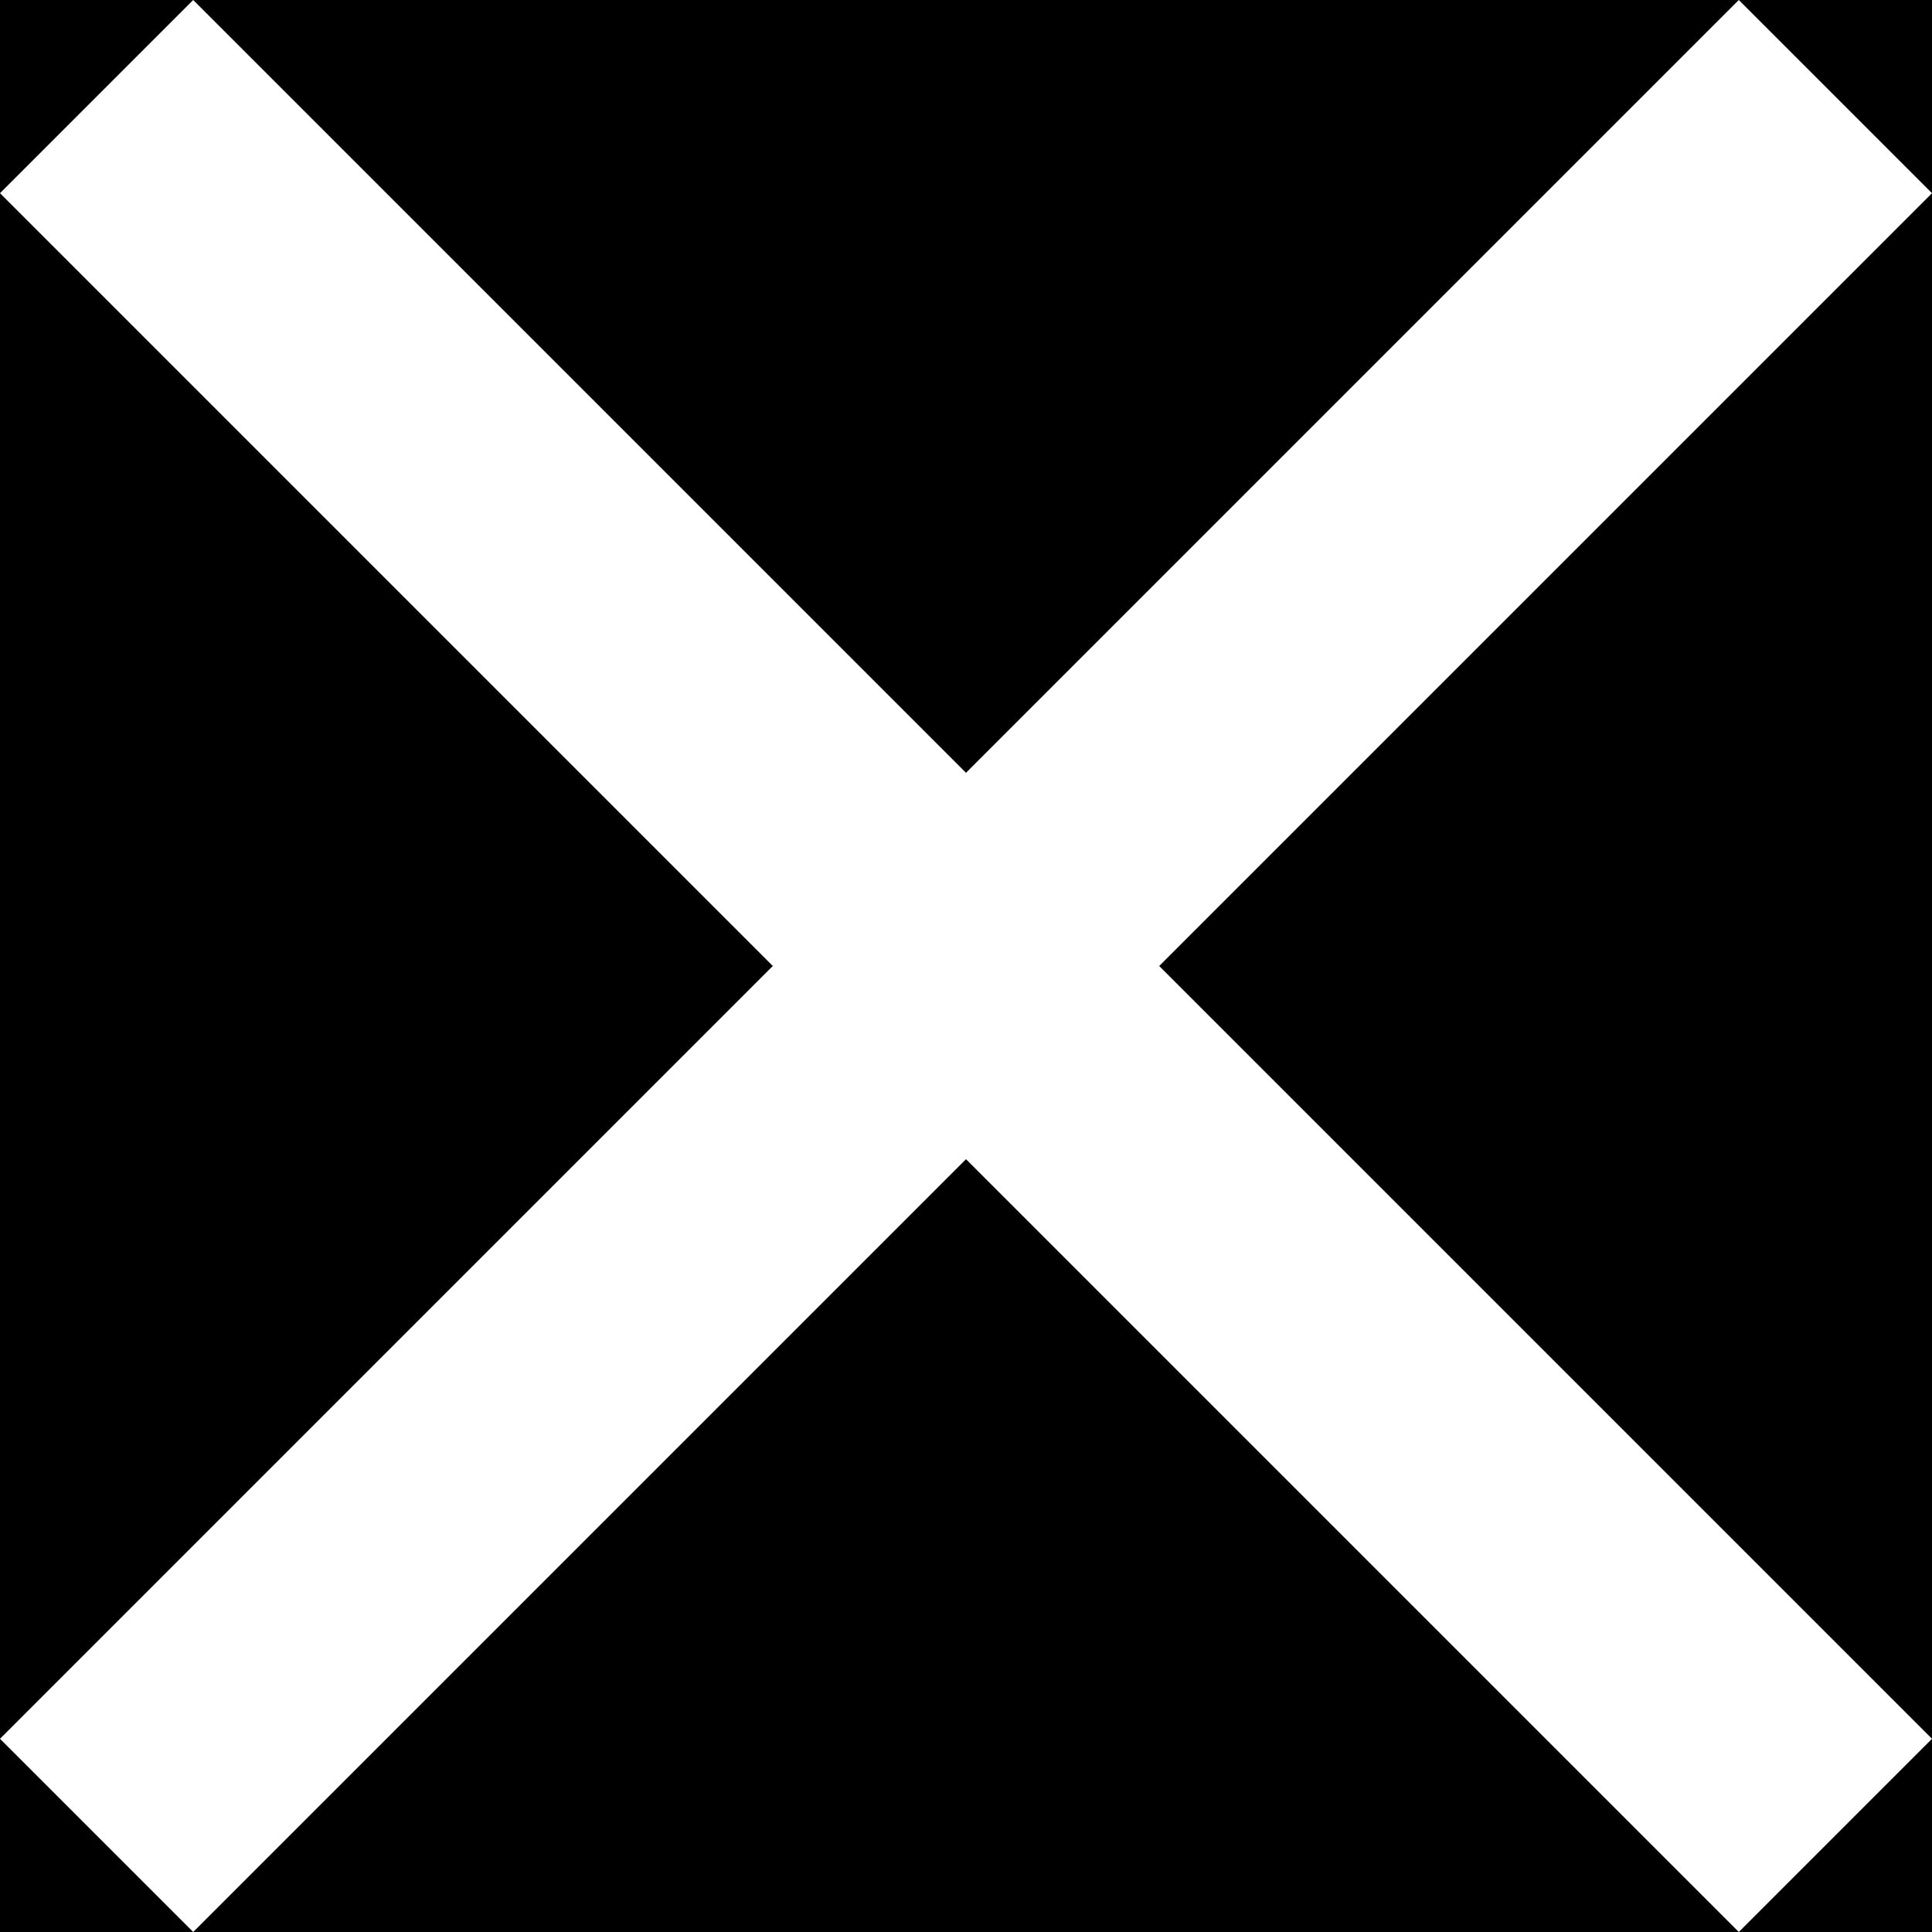
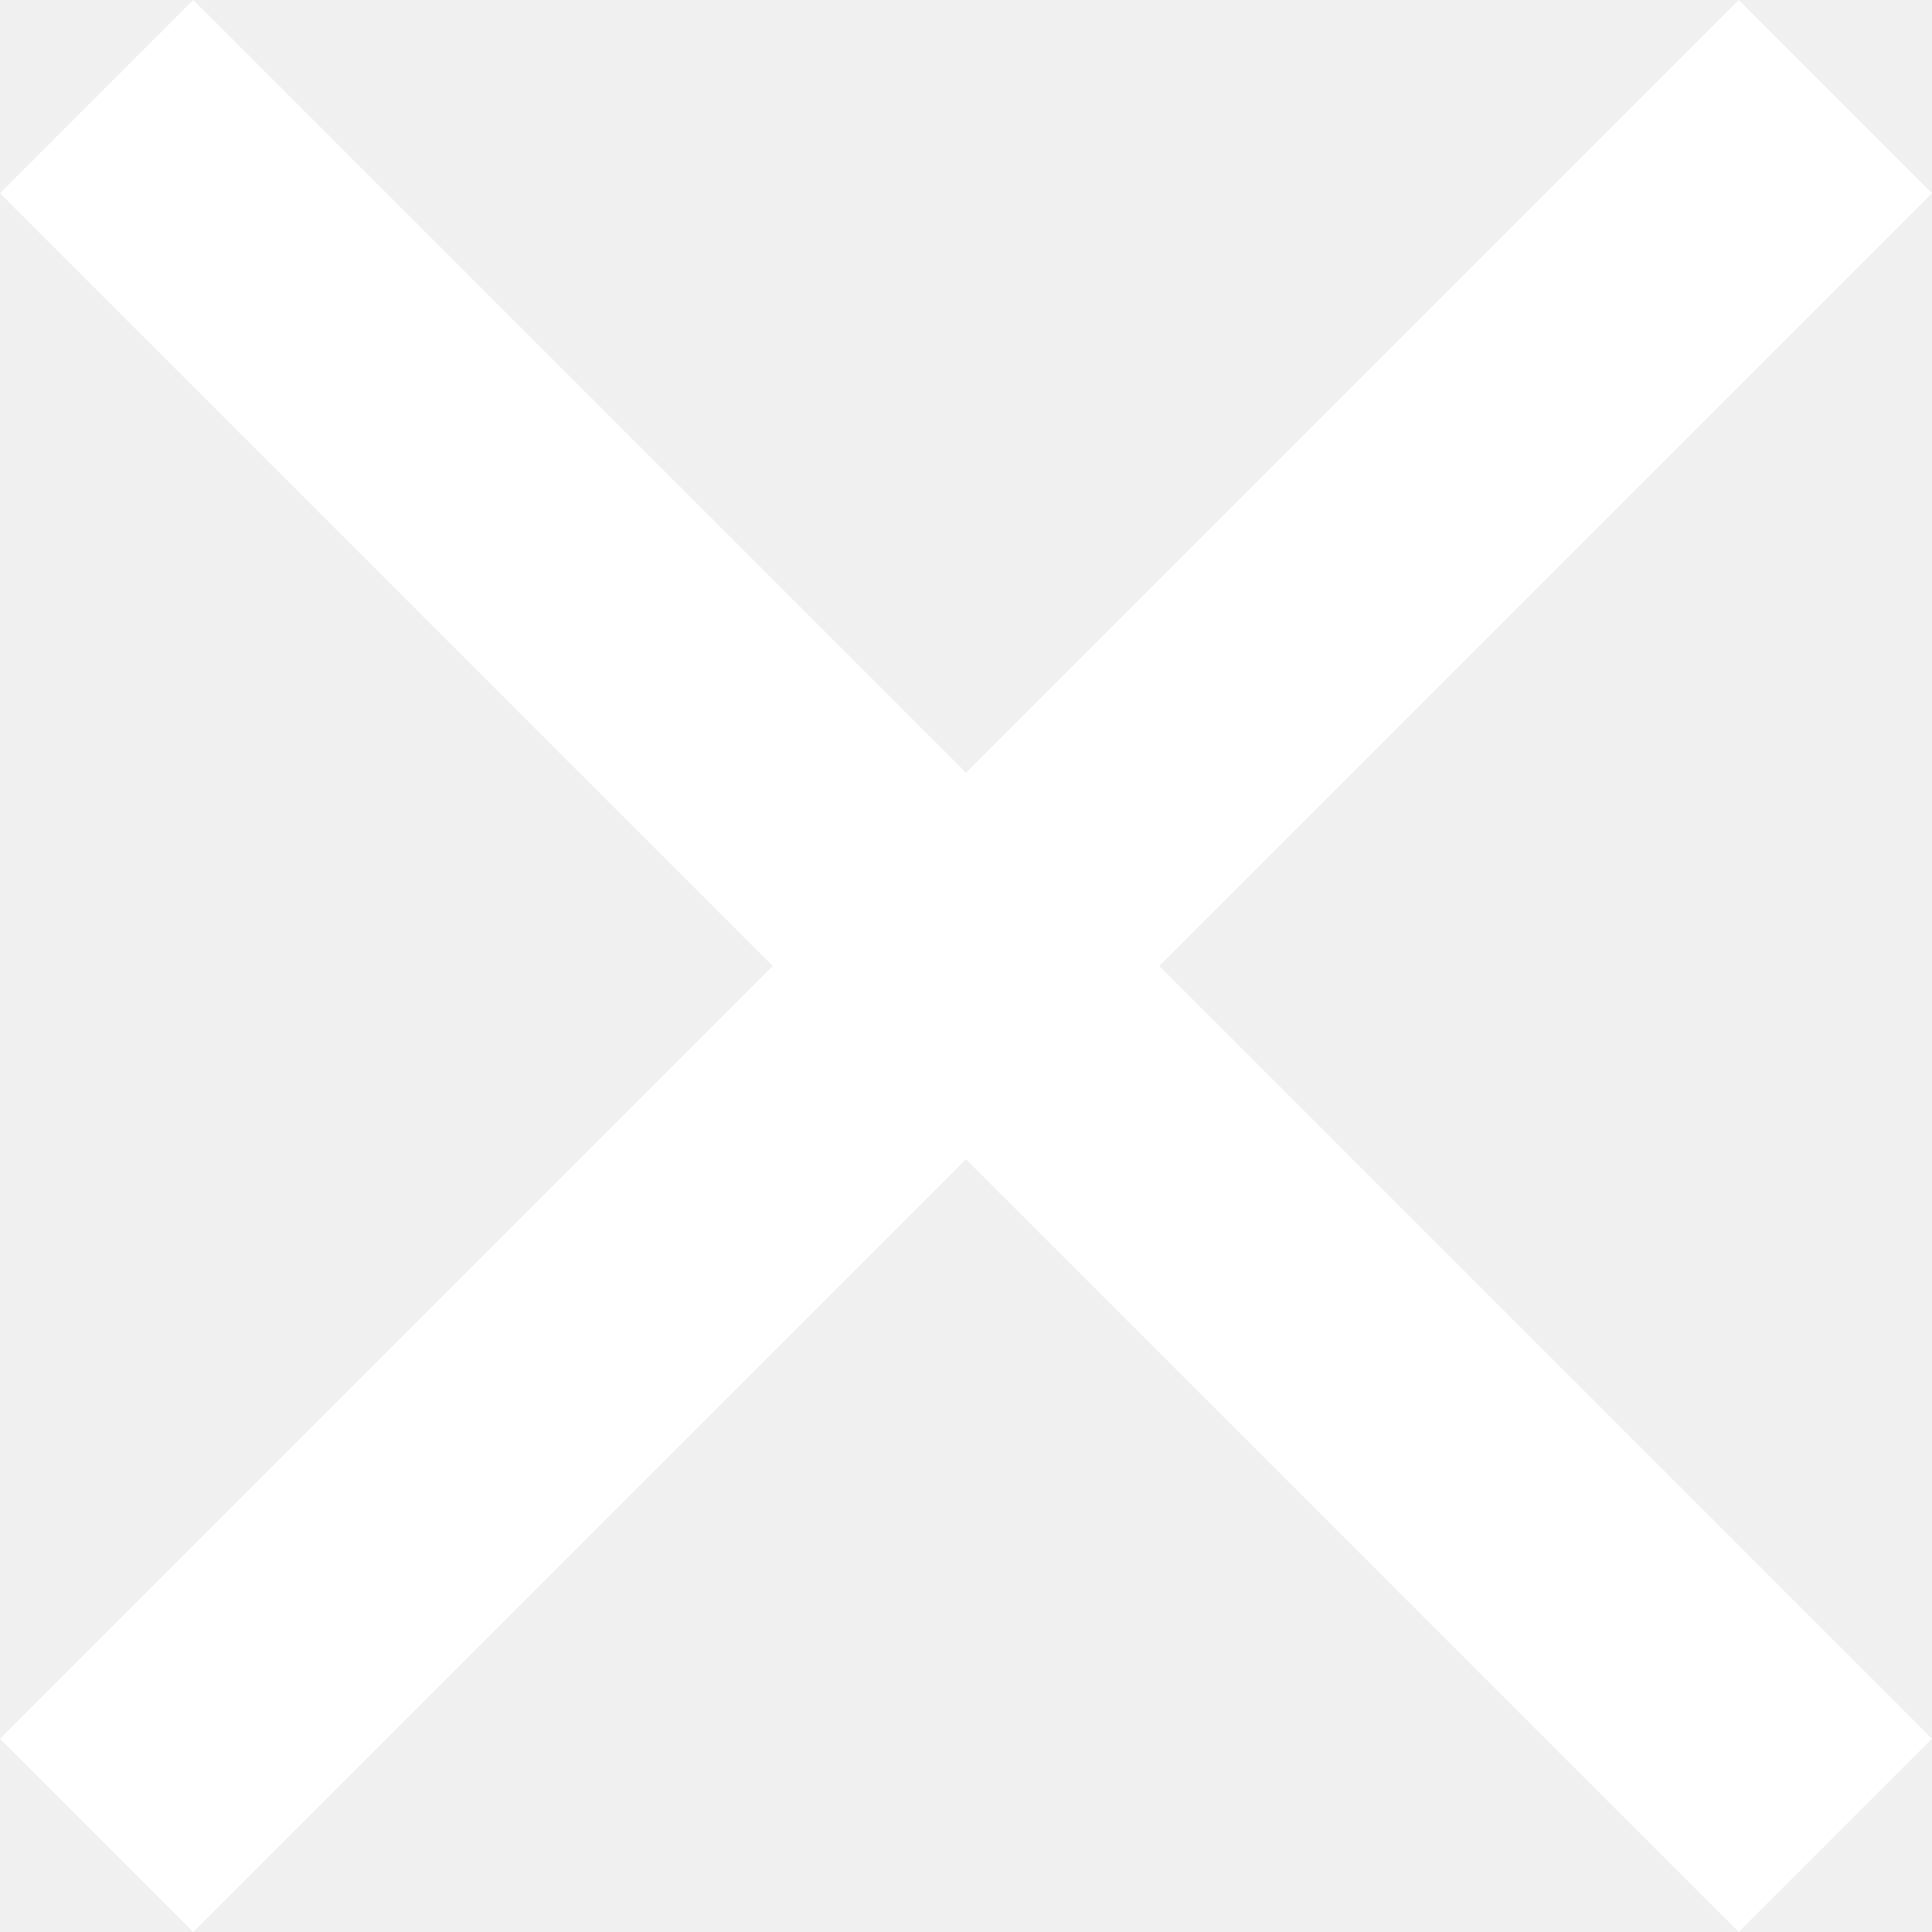
- <svg xmlns="http://www.w3.org/2000/svg" width="32" height="32" viewBox="0 0 32 32" fill="none">
-   <rect width="32" height="32" fill="#E5E5E5" />
-   <g clip-path="url(#clip0_0_1)" filter="url(#filter0_d_0_1)">
-     <rect width="1280" height="1168" transform="translate(-863 -155)" fill="black" />
-     <rect opacity="0.5" x="-863" y="-155" width="1280" height="720" fill="black" />
-     <g filter="url(#filter1_d_0_1)">
-       <rect x="-438" y="40" width="430" height="330" rx="10" fill="white" />
-     </g>
-     <path d="M32 28.8L19.2 16L32 3.2L28.8 0L16 12.8L3.2 0L0 3.2L12.8 16L0 28.8L3.2 32L16 19.2L28.8 32L32 28.8Z" fill="white" />
-   </g>
-   <defs>
-     <filter id="filter0_d_0_1" x="-867" y="-155" width="1288" height="1176" filterUnits="userSpaceOnUse" color-interpolation-filters="sRGB">
-       <feFlood flood-opacity="0" result="BackgroundImageFix" />
-       <feColorMatrix in="SourceAlpha" type="matrix" values="0 0 0 0 0 0 0 0 0 0 0 0 0 0 0 0 0 0 127 0" result="hardAlpha" />
-       <feOffset dy="4" />
-       <feGaussianBlur stdDeviation="2" />
-       <feComposite in2="hardAlpha" operator="out" />
-       <feColorMatrix type="matrix" values="0 0 0 0 0 0 0 0 0 0 0 0 0 0 0 0 0 0 0.25 0" />
-       <feBlend mode="normal" in2="BackgroundImageFix" result="effect1_dropShadow_0_1" />
-       <feBlend mode="normal" in="SourceGraphic" in2="effect1_dropShadow_0_1" result="shape" />
-     </filter>
-     <filter id="filter1_d_0_1" x="-463" y="15" width="480" height="380" filterUnits="userSpaceOnUse" color-interpolation-filters="sRGB">
-       <feFlood flood-opacity="0" result="BackgroundImageFix" />
-       <feColorMatrix in="SourceAlpha" type="matrix" values="0 0 0 0 0 0 0 0 0 0 0 0 0 0 0 0 0 0 127 0" result="hardAlpha" />
-       <feOffset />
-       <feGaussianBlur stdDeviation="12.5" />
-       <feColorMatrix type="matrix" values="0 0 0 0 0 0 0 0 0 0 0 0 0 0 0 0 0 0 0.15 0" />
-       <feBlend mode="normal" in2="BackgroundImageFix" result="effect1_dropShadow_0_1" />
-       <feBlend mode="normal" in="SourceGraphic" in2="effect1_dropShadow_0_1" result="shape" />
-     </filter>
-     <clipPath id="clip0_0_1">
-       <rect width="1280" height="1168" fill="white" transform="translate(-863 -155)" />
-     </clipPath>
-   </defs>
+ <svg xmlns="http://www.w3.org/2000/svg" width="20" height="20" viewBox="0 0 20 20" fill="none">
+   <path d="M20 18L12 10L20 2L18 0L10 8L2 0L0 2L8 10L0 18L2 20L10 12L18 20L20 18Z" fill="white" />
</svg>
